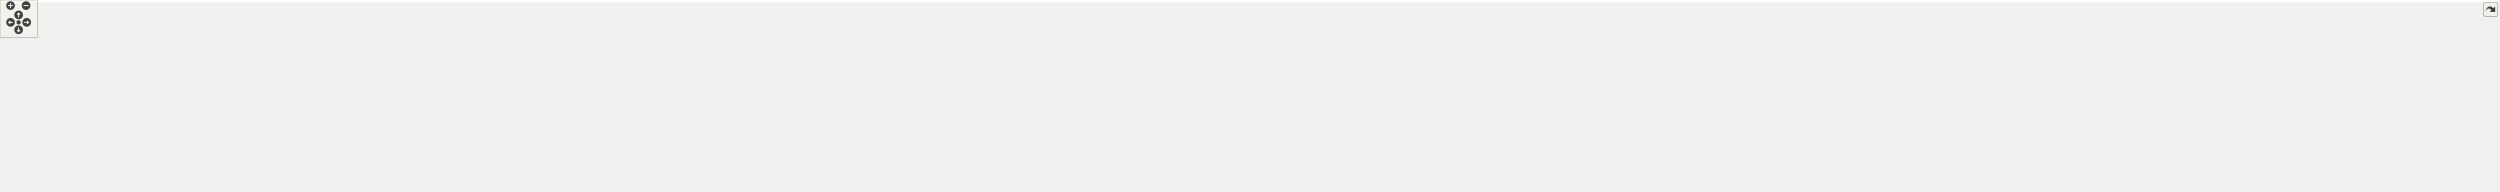
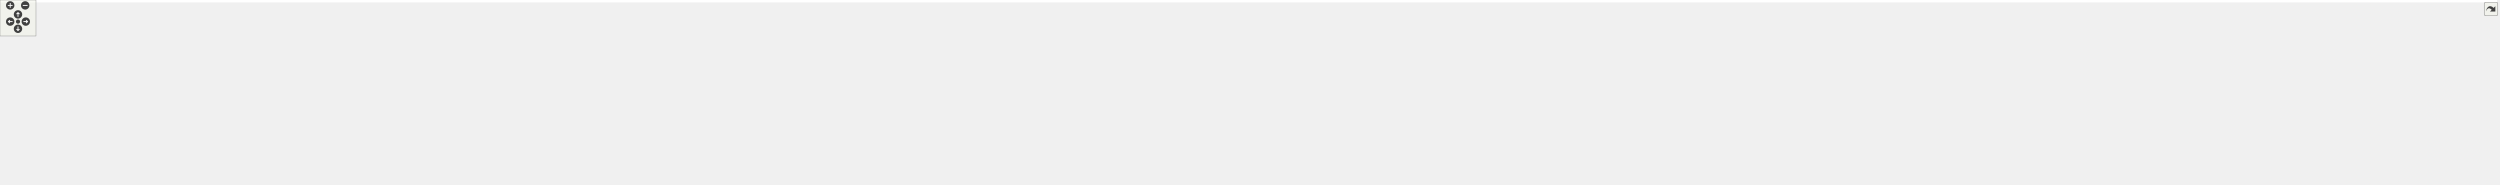
<svg xmlns="http://www.w3.org/2000/svg" xmlns:xlink="http://www.w3.org/1999/xlink" id="main" version="1.1" xml:space="preserve">
  <style type="text/css">
.edge:hover path { stroke: red; }
.edge:hover polygon { stroke: red; fill: red; }
</style>
  <defs>
    <circle id="rim" cx="0" cy="0" r="7" />
    <circle id="rim2" cx="0" cy="0" r="3.5" />
    <g id="zoomPlus">
      <use xlink:href="#rim" fill="#404040">
        <set attributeName="fill" to="#808080" begin="zoomplus.mouseover" end="zoomplus.mouseout" />
      </use>
      <path d="M-4,0h8M0,-4v8" fill="none" stroke="white" stroke-width="1.5" pointer-events="none" />
    </g>
    <g id="zoomMin">
      <use xlink:href="#rim" fill="#404040">
        <set attributeName="fill" to="#808080" begin="zoomminus.mouseover" end="zoomminus.mouseout" />
      </use>
      <path d="M-4,0h8" fill="none" stroke="white" stroke-width="1.5" pointer-events="none" />
    </g>
    <g id="dirArrow">
      <path fill="none" stroke="white" stroke-width="1.5" d="M0,-3.0v7 M-2.5,-0.5L0,-3.0L2.5,-0.5" />
    </g>
    <g id="resetDef">
      <use xlink:href="#rim2" fill="#404040">
        <set attributeName="fill" to="#808080" begin="reset.mouseover" end="reset.mouseout" />
      </use>
    </g>
  </defs>
  <svg id="graph" class="graph">
    <g id="viewport">
-       <polygon fill="white" stroke="transparent" points="-4,4 -4,-247 4021.5,-247 4021.5,4 -4,4" />
+       <polygon fill="white" stroke="transparent" points="-4,4 -4,-247 4162.5,-247 4162.5,4 -4,4" />
      <g id="node1" class="node">
        <g id="a_node1">
          <a xlink:title=" ">
-             <polygon fill="#bfbfbf" stroke="black" points="1691,-201.5 1691,-242.5 1817,-242.5 1817,-201.5 1691,-201.5" />
-             <text text-anchor="start" x="1699" y="-230.5" font-family="Helvetica,sans-Serif" font-size="10.00">include/d/d_event/d</text>
-             <text text-anchor="start" x="1699" y="-219.5" font-family="Helvetica,sans-Serif" font-size="10.00">_event_manager/d_event</text>
-             <text text-anchor="middle" x="1754" y="-208.5" font-family="Helvetica,sans-Serif" font-size="10.00">_manager.h</text>
+             <polygon fill="#bfbfbf" stroke="black" points="1757,-201.5 1757,-242.5 1883,-242.5 1883,-201.5 1757,-201.5" />
+             <text text-anchor="start" x="1765" y="-230.5" font-family="Helvetica,sans-Serif" font-size="10.00">include/d/d_event/d</text>
+             <text text-anchor="start" x="1765" y="-219.5" font-family="Helvetica,sans-Serif" font-size="10.00">_event_manager/d_event</text>
+             <text text-anchor="middle" x="1820" y="-208.5" font-family="Helvetica,sans-Serif" font-size="10.00">_manager.h</text>
          </a>
        </g>
      </g>
      <g id="node2" class="node">
        <g id="a_node2">
          <a xlink:href="d__com__inf__game_8h.html" target="_top" xlink:title=" ">
-             <polygon fill="white" stroke="black" points="1681,-134.5 1681,-164.5 1827,-164.5 1827,-134.5 1681,-134.5" />
-             <text text-anchor="start" x="1689" y="-152.5" font-family="Helvetica,sans-Serif" font-size="10.00">include/d/d_com/d_com</text>
-             <text text-anchor="middle" x="1754" y="-141.5" font-family="Helvetica,sans-Serif" font-size="10.00">_inf_game/d_com_inf_game.h</text>
+             <polygon fill="white" stroke="black" points="1747,-134.5 1747,-164.5 1893,-164.5 1893,-134.5 1747,-134.5" />
+             <text text-anchor="start" x="1755" y="-152.5" font-family="Helvetica,sans-Serif" font-size="10.00">include/d/d_com/d_com</text>
+             <text text-anchor="middle" x="1820" y="-141.5" font-family="Helvetica,sans-Serif" font-size="10.00">_inf_game/d_com_inf_game.h</text>
          </a>
        </g>
      </g>
      <g id="edge1" class="edge">
-         <path fill="none" stroke="midnightblue" d="M1754,-191.08C1754,-182.01 1754,-172.45 1754,-164.89" />
-         <polygon fill="midnightblue" stroke="midnightblue" points="1750.5,-191.36 1754,-201.36 1757.5,-191.36 1750.5,-191.36" />
+         <path fill="none" stroke="midnightblue" d="M1820,-191.08C1820,-182.01 1820,-172.45 1820,-164.89" />
+         <polygon fill="midnightblue" stroke="midnightblue" points="1816.5,-191.36 1820,-201.36 1823.5,-191.36 1816.5,-191.36" />
      </g>
      <g id="node3" class="node">
        <g id="a_node3">
          <a xlink:href="d__attention_8cpp.html" target="_top" xlink:title=" ">
            <polygon fill="white" stroke="black" points="295.5,-6 295.5,-25 402.5,-25 402.5,-6 295.5,-6" />
            <text text-anchor="middle" x="349" y="-13" font-family="Helvetica,sans-Serif" font-size="10.00">src/d/d_attention.cpp</text>
          </a>
        </g>
      </g>
      <g id="edge2" class="edge">
-         <path fill="none" stroke="midnightblue" d="M1670.54,-148.7C1372.89,-148.99 378.65,-146.34 332,-98 312.63,-77.93 332.13,-41.8 342.9,-25.23" />
-         <polygon fill="midnightblue" stroke="midnightblue" points="1670.83,-152.2 1680.83,-148.68 1670.83,-145.2 1670.83,-152.2" />
+         <path fill="none" stroke="midnightblue" d="M1736.8,-148.83C1430.54,-149.66 381.07,-148.76 332,-98 312.61,-77.94 332.12,-41.81 342.9,-25.23" />
+         <polygon fill="midnightblue" stroke="midnightblue" points="1736.96,-152.33 1746.95,-148.81 1736.94,-145.33 1736.96,-152.33" />
      </g>
      <g id="node4" class="node">
        <g id="a_node4">
          <a xlink:href="d__camera_8cpp.html" target="_top" xlink:title=" ">
            <polygon fill="white" stroke="black" points="479,-73 479,-92 581,-92 581,-73 479,-73" />
            <text text-anchor="middle" x="530" y="-80" font-family="Helvetica,sans-Serif" font-size="10.00">src/d/d_camera.cpp</text>
          </a>
        </g>
      </g>
      <g id="edge3" class="edge">
-         <path fill="none" stroke="midnightblue" d="M1670.34,-146.77C1440.57,-141.7 803.07,-125.52 595,-98 584.45,-96.61 573.09,-94.34 562.87,-92.01" />
-         <polygon fill="midnightblue" stroke="midnightblue" points="1670.57,-150.27 1680.64,-146.99 1670.72,-143.27 1670.57,-150.27" />
+         <path fill="none" stroke="midnightblue" d="M1736.61,-147C1498.18,-142.4 816.47,-127.03 595,-98 584.45,-96.62 573.09,-94.36 562.86,-92.03" />
+         <polygon fill="midnightblue" stroke="midnightblue" points="1736.89,-150.51 1746.95,-147.2 1737.02,-143.51 1736.89,-150.51" />
      </g>
      <g id="node5" class="node">
        <g id="a_node5">
          <a xlink:href="d__com__inf__game_8cpp.html" target="_top" xlink:title=" ">
            <polygon fill="white" stroke="black" points="563.5,-0.5 563.5,-30.5 682.5,-30.5 682.5,-0.5 563.5,-0.5" />
            <text text-anchor="start" x="571.5" y="-18.5" font-family="Helvetica,sans-Serif" font-size="10.00">src/d/d_com/d_com_inf</text>
            <text text-anchor="middle" x="623" y="-7.5" font-family="Helvetica,sans-Serif" font-size="10.00">_game.cpp</text>
          </a>
        </g>
      </g>
      <g id="edge4" class="edge">
-         <path fill="none" stroke="midnightblue" d="M1670.47,-147.78C1415.95,-145.18 665.04,-134.44 628,-98 610.31,-80.6 614.47,-48.91 618.87,-30.59" />
-         <polygon fill="midnightblue" stroke="midnightblue" points="1670.73,-151.28 1680.77,-147.88 1670.8,-144.28 1670.73,-151.28" />
+         <path fill="none" stroke="midnightblue" d="M1736.61,-148C1472.2,-146 667.51,-136.76 628,-98 610.29,-80.63 614.46,-48.92 618.87,-30.6" />
+         <polygon fill="midnightblue" stroke="midnightblue" points="1736.89,-151.5 1746.92,-148.07 1736.94,-144.5 1736.89,-151.5" />
      </g>
      <g id="node6" class="node">
        <g id="a_node6">
          <a xlink:href="d__file__sel__info_8cpp.html" target="_top" xlink:title=" ">
            <polygon fill="white" stroke="black" points="789.5,-67.5 789.5,-97.5 878.5,-97.5 878.5,-67.5 789.5,-67.5" />
            <text text-anchor="start" x="797.5" y="-85.5" font-family="Helvetica,sans-Serif" font-size="10.00">src/d/d_file/d_file</text>
            <text text-anchor="middle" x="834" y="-74.5" font-family="Helvetica,sans-Serif" font-size="10.00">_sel_info.cpp</text>
          </a>
        </g>
      </g>
      <g id="edge5" class="edge">
-         <path fill="none" stroke="midnightblue" d="M1670.35,-149.26C1515.09,-149.44 1172.31,-143.97 888,-98 884.93,-97.5 881.79,-96.91 878.64,-96.24" />
-         <polygon fill="midnightblue" stroke="midnightblue" points="1670.75,-152.76 1680.75,-149.24 1670.74,-145.76 1670.75,-152.76" />
+         <path fill="none" stroke="midnightblue" d="M1736.78,-146.21C1539.96,-140.44 1050.2,-123.88 888,-98 884.93,-97.51 881.79,-96.92 878.63,-96.25" />
+         <polygon fill="midnightblue" stroke="midnightblue" points="1736.68,-149.71 1746.78,-146.5 1736.89,-142.71 1736.68,-149.71" />
      </g>
      <g id="node7" class="node">
        <g id="a_node7">
          <a xlink:href="d__item_8cpp.html" target="_top" xlink:title=" ">
            <polygon fill="white" stroke="black" points="700.5,-6 700.5,-25 821.5,-25 821.5,-6 700.5,-6" />
            <text text-anchor="middle" x="761" y="-13" font-family="Helvetica,sans-Serif" font-size="10.00">src/d/d_item/d_item.cpp</text>
          </a>
        </g>
      </g>
      <g id="edge6" class="edge">
-         <path fill="none" stroke="midnightblue" d="M1670.41,-146.85C1440.77,-141.97 815.02,-126.14 781,-98 759.11,-79.89 758.96,-42.08 760.14,-25.09" />
-         <polygon fill="midnightblue" stroke="midnightblue" points="1670.64,-150.36 1680.71,-147.07 1670.79,-143.36 1670.64,-150.36" />
+         <path fill="none" stroke="midnightblue" d="M1736.6,-147.14C1496.37,-142.88 817.66,-128.22 781,-98 759.08,-79.93 758.95,-42.1 760.13,-25.1" />
+         <polygon fill="midnightblue" stroke="midnightblue" points="1736.61,-150.64 1746.67,-147.32 1736.74,-143.65 1736.61,-150.64" />
      </g>
      <g id="node8" class="node">
        <g id="a_node8">
          <a xlink:href="d__kankyo__rain_8cpp.html" target="_top" xlink:title=" ">
            <polygon fill="white" stroke="black" points="896.5,-67.5 896.5,-97.5 1023.5,-97.5 1023.5,-67.5 896.5,-67.5" />
            <text text-anchor="start" x="904.5" y="-85.5" font-family="Helvetica,sans-Serif" font-size="10.00">src/d/d_kankyo/d_kankyo</text>
            <text text-anchor="middle" x="960" y="-74.5" font-family="Helvetica,sans-Serif" font-size="10.00">_rain.cpp</text>
          </a>
        </g>
      </g>
      <g id="edge7" class="edge">
-         <path fill="none" stroke="midnightblue" d="M1670.53,-146.07C1535.87,-141.39 1262.55,-128.71 1033,-98 1029.93,-97.59 1026.79,-97.13 1023.62,-96.63" />
-         <polygon fill="midnightblue" stroke="midnightblue" points="1670.66,-149.58 1680.77,-146.42 1670.9,-142.58 1670.66,-149.58" />
+         <path fill="none" stroke="midnightblue" d="M1736.91,-146.77C1592.98,-142.97 1288.21,-131.39 1033,-98 1029.93,-97.6 1026.79,-97.14 1023.62,-96.65" />
+         <polygon fill="midnightblue" stroke="midnightblue" points="1736.91,-150.27 1746.99,-147.03 1737.09,-143.27 1736.91,-150.27" />
      </g>
      <g id="node9" class="node">
        <g id="a_node9">
          <a xlink:href="d__kankyo__wether_8cpp.html" target="_top" xlink:title=" ">
            <polygon fill="white" stroke="black" points="1041.5,-67.5 1041.5,-97.5 1168.5,-97.5 1168.5,-67.5 1041.5,-67.5" />
            <text text-anchor="start" x="1049.5" y="-85.5" font-family="Helvetica,sans-Serif" font-size="10.00">src/d/d_kankyo/d_kankyo</text>
            <text text-anchor="middle" x="1105" y="-74.5" font-family="Helvetica,sans-Serif" font-size="10.00">_wether.cpp</text>
          </a>
        </g>
      </g>
      <g id="edge8" class="edge">
-         <path fill="none" stroke="midnightblue" d="M1670.73,-144.05C1558.44,-137.39 1352.43,-122.89 1178,-98 1174.93,-97.56 1171.79,-97.08 1168.63,-96.56" />
-         <polygon fill="midnightblue" stroke="midnightblue" points="1670.78,-147.56 1680.97,-144.65 1671.19,-140.57 1670.78,-147.56" />
+         <path fill="none" stroke="midnightblue" d="M1736.44,-145.07C1613.61,-139.31 1377.29,-125.53 1178,-98 1174.93,-97.58 1171.79,-97.1 1168.63,-96.6" />
+         <polygon fill="midnightblue" stroke="midnightblue" points="1736.37,-148.57 1746.52,-145.53 1736.7,-141.57 1736.37,-148.57" />
      </g>
      <g id="node10" class="node">
        <g id="a_node10">
          <a xlink:href="d__kankyo_8cpp.html" target="_top" xlink:title=" ">
            <polygon fill="white" stroke="black" points="1186.5,-73 1186.5,-92 1287.5,-92 1287.5,-73 1186.5,-73" />
            <text text-anchor="middle" x="1237" y="-80" font-family="Helvetica,sans-Serif" font-size="10.00">src/d/d_kankyo.cpp</text>
          </a>
        </g>
      </g>
      <g id="edge9" class="edge">
-         <path fill="none" stroke="midnightblue" d="M1670.69,-142.49C1578.75,-135.12 1426.59,-120.72 1297,-98 1287.82,-96.39 1277.95,-94.2 1268.91,-92.01" />
-         <polygon fill="midnightblue" stroke="midnightblue" points="1670.53,-145.99 1680.78,-143.29 1671.09,-139.01 1670.53,-145.99" />
+         <path fill="none" stroke="midnightblue" d="M1736.73,-144.09C1633.13,-137.77 1451.09,-123.93 1297,-98 1287.7,-96.44 1277.7,-94.23 1268.59,-92.02" />
+         <polygon fill="midnightblue" stroke="midnightblue" points="1736.62,-147.59 1746.81,-144.69 1737.04,-140.6 1736.62,-147.59" />
      </g>
      <g id="node11" class="node">
        <g id="a_node11">
          <a xlink:href="d__kantera__icon__meter_8cpp.html" target="_top" xlink:title=" ">
            <polygon fill="white" stroke="black" points="1305.5,-67.5 1305.5,-97.5 1412.5,-97.5 1412.5,-67.5 1305.5,-67.5" />
            <text text-anchor="start" x="1313.5" y="-85.5" font-family="Helvetica,sans-Serif" font-size="10.00">src/d/d_kantera_icon</text>
            <text text-anchor="middle" x="1359" y="-74.5" font-family="Helvetica,sans-Serif" font-size="10.00">_meter.cpp</text>
          </a>
        </g>
      </g>
      <g id="edge10" class="edge">
-         <path fill="none" stroke="midnightblue" d="M1670.74,-137.61C1603.41,-128.37 1506.3,-114.09 1422,-98 1418.91,-97.41 1415.75,-96.78 1412.56,-96.12" />
-         <polygon fill="midnightblue" stroke="midnightblue" points="1670.49,-141.1 1680.87,-138.99 1671.43,-134.17 1670.49,-141.1" />
+         <path fill="none" stroke="midnightblue" d="M1736.56,-140.37C1655.78,-131.92 1530.01,-117.23 1422,-98 1418.91,-97.45 1415.74,-96.85 1412.54,-96.21" />
+         <polygon fill="midnightblue" stroke="midnightblue" points="1736.37,-143.87 1746.68,-141.42 1737.09,-136.9 1736.37,-143.87" />
      </g>
      <g id="node12" class="node">
        <g id="a_node12">
          <a xlink:href="d__meter__button_8cpp.html" target="_top" xlink:title=" ">
            <polygon fill="white" stroke="black" points="1430.5,-67.5 1430.5,-97.5 1545.5,-97.5 1545.5,-67.5 1430.5,-67.5" />
            <text text-anchor="start" x="1438.5" y="-85.5" font-family="Helvetica,sans-Serif" font-size="10.00">src/d/d_meter/d_meter</text>
            <text text-anchor="middle" x="1488" y="-74.5" font-family="Helvetica,sans-Serif" font-size="10.00">_button.cpp</text>
          </a>
        </g>
      </g>
      <g id="edge11" class="edge">
-         <path fill="none" stroke="midnightblue" d="M1686.69,-132.05C1643.2,-121.43 1587.2,-107.74 1545.75,-97.61" />
-         <polygon fill="midnightblue" stroke="midnightblue" points="1686.06,-135.5 1696.61,-134.48 1687.73,-128.7 1686.06,-135.5" />
+         <path fill="none" stroke="midnightblue" d="M1736.9,-133.21C1684.62,-123.46 1615.79,-110.37 1555,-98 1551.97,-97.38 1548.86,-96.74 1545.72,-96.09" />
+         <polygon fill="midnightblue" stroke="midnightblue" points="1736.32,-136.66 1746.79,-135.05 1737.6,-129.78 1736.32,-136.66" />
      </g>
      <g id="node13" class="node">
        <g id="a_node13">
          <a xlink:href="d__meter__haihai_8cpp.html" target="_top" xlink:title=" ">
            <polygon fill="white" stroke="black" points="1563.5,-67.5 1563.5,-97.5 1678.5,-97.5 1678.5,-67.5 1563.5,-67.5" />
            <text text-anchor="start" x="1571.5" y="-85.5" font-family="Helvetica,sans-Serif" font-size="10.00">src/d/d_meter/d_meter</text>
            <text text-anchor="middle" x="1621" y="-74.5" font-family="Helvetica,sans-Serif" font-size="10.00">_haihai.cpp</text>
          </a>
        </g>
      </g>
      <g id="edge12" class="edge">
-         <path fill="none" stroke="midnightblue" d="M1716.13,-129.99C1695.05,-119.69 1669.22,-107.07 1649.8,-97.58" />
-         <polygon fill="midnightblue" stroke="midnightblue" points="1714.62,-133.15 1725.14,-134.4 1717.69,-126.86 1714.62,-133.15" />
+         <path fill="none" stroke="midnightblue" d="M1767.12,-131.23C1734.93,-120.71 1694.33,-107.45 1664.1,-97.58" />
+         <polygon fill="midnightblue" stroke="midnightblue" points="1766.23,-134.62 1776.82,-134.4 1768.4,-127.96 1766.23,-134.62" />
      </g>
      <g id="node14" class="node">
        <g id="a_node14">
          <a xlink:href="d__meter__hakusha_8cpp.html" target="_top" xlink:title=" ">
            <polygon fill="white" stroke="black" points="1696.5,-67.5 1696.5,-97.5 1811.5,-97.5 1811.5,-67.5 1696.5,-67.5" />
            <text text-anchor="start" x="1704.5" y="-85.5" font-family="Helvetica,sans-Serif" font-size="10.00">src/d/d_meter/d_meter</text>
            <text text-anchor="middle" x="1754" y="-74.5" font-family="Helvetica,sans-Serif" font-size="10.00">_hakusha.cpp</text>
          </a>
        </g>
      </g>
      <g id="edge13" class="edge">
-         <path fill="none" stroke="midnightblue" d="M1754,-124.11C1754,-115.15 1754,-105.32 1754,-97.58" />
-         <polygon fill="midnightblue" stroke="midnightblue" points="1750.5,-124.4 1754,-134.4 1757.5,-124.4 1750.5,-124.4" />
+         <path fill="none" stroke="midnightblue" d="M1798.49,-127.31C1788.59,-117.56 1777.11,-106.26 1768.29,-97.58" />
+         <polygon fill="midnightblue" stroke="midnightblue" points="1796.1,-129.87 1805.68,-134.4 1801.01,-124.89 1796.1,-129.87" />
      </g>
      <g id="node15" class="node">
        <g id="a_node15">
          <a xlink:href="d__meter__map_8cpp.html" target="_top" xlink:title=" ">
            <polygon fill="white" stroke="black" points="1829.5,-67.5 1829.5,-97.5 1944.5,-97.5 1944.5,-67.5 1829.5,-67.5" />
            <text text-anchor="start" x="1837.5" y="-85.5" font-family="Helvetica,sans-Serif" font-size="10.00">src/d/d_meter/d_meter</text>
            <text text-anchor="middle" x="1887" y="-74.5" font-family="Helvetica,sans-Serif" font-size="10.00">_map.cpp</text>
          </a>
        </g>
      </g>
      <g id="edge14" class="edge">
-         <path fill="none" stroke="midnightblue" d="M1791.87,-129.99C1812.95,-119.69 1838.78,-107.07 1858.2,-97.58" />
-         <polygon fill="midnightblue" stroke="midnightblue" points="1790.31,-126.86 1782.86,-134.4 1793.38,-133.15 1790.31,-126.86" />
+         <path fill="none" stroke="midnightblue" d="M1841.84,-127.31C1851.89,-117.56 1863.54,-106.26 1872.49,-97.58" />
+         <polygon fill="midnightblue" stroke="midnightblue" points="1839.28,-124.92 1834.54,-134.4 1844.15,-129.94 1839.28,-124.92" />
      </g>
      <g id="node16" class="node">
        <g id="a_node16">
          <a xlink:href="d__meter__string_8cpp.html" target="_top" xlink:title=" ">
            <polygon fill="white" stroke="black" points="1962.5,-67.5 1962.5,-97.5 2077.5,-97.5 2077.5,-67.5 1962.5,-67.5" />
            <text text-anchor="start" x="1970.5" y="-85.5" font-family="Helvetica,sans-Serif" font-size="10.00">src/d/d_meter/d_meter</text>
            <text text-anchor="middle" x="2020" y="-74.5" font-family="Helvetica,sans-Serif" font-size="10.00">_string.cpp</text>
          </a>
        </g>
      </g>
      <g id="edge15" class="edge">
-         <path fill="none" stroke="midnightblue" d="M1821.31,-132.05C1864.8,-121.43 1920.8,-107.74 1962.25,-97.61" />
-         <polygon fill="midnightblue" stroke="midnightblue" points="1820.27,-128.7 1811.39,-134.48 1821.94,-135.5 1820.27,-128.7" />
+         <path fill="none" stroke="midnightblue" d="M1873.15,-131.23C1905.5,-120.71 1946.31,-107.45 1976.69,-97.58" />
+         <polygon fill="midnightblue" stroke="midnightblue" points="1871.83,-127.98 1863.4,-134.4 1873.99,-134.63 1871.83,-127.98" />
      </g>
      <g id="node17" class="node">
        <g id="a_node17">
          <a xlink:href="d__meter2__draw_8cpp.html" target="_top" xlink:title=" ">
            <polygon fill="white" stroke="black" points="2095.5,-67.5 2095.5,-97.5 2220.5,-97.5 2220.5,-67.5 2095.5,-67.5" />
            <text text-anchor="start" x="2103.5" y="-85.5" font-family="Helvetica,sans-Serif" font-size="10.00">src/d/d_meter2/d_meter2</text>
            <text text-anchor="middle" x="2158" y="-74.5" font-family="Helvetica,sans-Serif" font-size="10.00">_draw.cpp</text>
          </a>
        </g>
      </g>
      <g id="edge16" class="edge">
-         <path fill="none" stroke="midnightblue" d="M1837.41,-137.05C1904.88,-127.5 2002.26,-113.07 2087,-98 2089.73,-97.52 2092.51,-97.01 2095.31,-96.48" />
-         <polygon fill="midnightblue" stroke="midnightblue" points="1836.67,-133.62 1827.26,-138.48 1837.65,-140.55 1836.67,-133.62" />
+         <path fill="none" stroke="midnightblue" d="M1903.13,-133.1C1955.84,-123.25 2025.47,-110.1 2087,-98 2089.72,-97.47 2092.49,-96.92 2095.29,-96.36" />
+         <polygon fill="midnightblue" stroke="midnightblue" points="1902.34,-129.69 1893.15,-134.96 1903.62,-136.57 1902.34,-129.69" />
      </g>
      <g id="node18" class="node">
        <g id="a_node18">
          <a xlink:href="d__meter2__info_8cpp.html" target="_top" xlink:title=" ">
            <polygon fill="white" stroke="black" points="2238.5,-67.5 2238.5,-97.5 2363.5,-97.5 2363.5,-67.5 2238.5,-67.5" />
            <text text-anchor="start" x="2246.5" y="-85.5" font-family="Helvetica,sans-Serif" font-size="10.00">src/d/d_meter2/d_meter2</text>
            <text text-anchor="middle" x="2301" y="-74.5" font-family="Helvetica,sans-Serif" font-size="10.00">_info.cpp</text>
          </a>
        </g>
      </g>
      <g id="edge17" class="edge">
-         <path fill="none" stroke="midnightblue" d="M1837.42,-142.08C1932.7,-134.19 2093.12,-119.19 2230,-98 2232.74,-97.58 2235.52,-97.12 2238.34,-96.64" />
-         <polygon fill="midnightblue" stroke="midnightblue" points="1836.95,-138.61 1827.27,-142.92 1837.52,-145.59 1836.95,-138.61" />
+         <path fill="none" stroke="midnightblue" d="M1903.33,-140.18C1986.37,-131.44 2117.38,-116.41 2230,-98 2232.73,-97.55 2235.52,-97.08 2238.33,-96.58" />
+         <polygon fill="midnightblue" stroke="midnightblue" points="1902.78,-136.72 1893.2,-141.25 1903.51,-143.68 1902.78,-136.72" />
      </g>
      <g id="node19" class="node">
        <g id="a_node19">
          <a xlink:href="d__meter2_8cpp.html" target="_top" xlink:title=" ">
            <polygon fill="white" stroke="black" points="2382,-73 2382,-92 2482,-92 2482,-73 2382,-73" />
            <text text-anchor="middle" x="2432" y="-80" font-family="Helvetica,sans-Serif" font-size="10.00">src/d/d_meter2.cpp</text>
          </a>
        </g>
      </g>
      <g id="edge18" class="edge">
-         <path fill="none" stroke="midnightblue" d="M1837.52,-145.91C1956.92,-141.26 2182.98,-128.9 2373,-98 2382.27,-96.49 2392.22,-94.28 2401.26,-92.04" />
-         <polygon fill="midnightblue" stroke="midnightblue" points="1837.21,-142.42 1827.35,-146.3 1837.48,-149.42 1837.21,-142.42" />
+         <path fill="none" stroke="midnightblue" d="M1903.6,-144.77C2012.33,-139.04 2207.89,-125.67 2373,-98 2382.15,-96.47 2391.99,-94.27 2400.95,-92.06" />
+         <polygon fill="midnightblue" stroke="midnightblue" points="1903.16,-141.29 1893.36,-145.31 1903.52,-148.28 1903.16,-141.29" />
      </g>
      <g id="node20" class="node">
        <g id="a_node20">
          <a xlink:href="d__save_8cpp.html" target="_top" xlink:title=" ">
            <polygon fill="white" stroke="black" points="2500.5,-73 2500.5,-92 2625.5,-92 2625.5,-73 2500.5,-73" />
            <text text-anchor="middle" x="2563" y="-80" font-family="Helvetica,sans-Serif" font-size="10.00">src/d/d_save/d_save.cpp</text>
          </a>
        </g>
      </g>
      <g id="edge19" class="edge">
-         <path fill="none" stroke="midnightblue" d="M1837.02,-146.34C1973.85,-141.98 2255.08,-129.7 2491,-98 2502.25,-96.49 2514.38,-94.28 2525.41,-92.03" />
-         <polygon fill="midnightblue" stroke="midnightblue" points="1836.91,-142.84 1827.02,-146.65 1837.12,-149.83 1836.91,-142.84" />
+         <path fill="none" stroke="midnightblue" d="M1903.35,-145.54C2030.57,-140.28 2280.57,-126.99 2491,-98 2502.12,-96.47 2514.1,-94.28 2525.04,-92.06" />
+         <polygon fill="midnightblue" stroke="midnightblue" points="1903.14,-142.05 1893.29,-145.95 1903.43,-149.04 1903.14,-142.05" />
      </g>
      <g id="node21" class="node">
        <g id="a_node21">
          <a xlink:href="d__save__HIO_8cpp.html" target="_top" xlink:title=" ">
            <polygon fill="white" stroke="black" points="2643.5,-67.5 2643.5,-97.5 2750.5,-97.5 2750.5,-67.5 2643.5,-67.5" />
            <text text-anchor="start" x="2651.5" y="-85.5" font-family="Helvetica,sans-Serif" font-size="10.00">src/d/d_save/d_save</text>
            <text text-anchor="middle" x="2697" y="-74.5" font-family="Helvetica,sans-Serif" font-size="10.00">_HIO.cpp</text>
          </a>
        </g>
      </g>
      <g id="edge20" class="edge">
-         <path fill="none" stroke="midnightblue" d="M1837.29,-148.5C1994.2,-147.43 2344.01,-140.05 2635,-98 2637.74,-97.6 2640.53,-97.15 2643.34,-96.65" />
-         <polygon fill="midnightblue" stroke="midnightblue" points="1837.21,-145 1827.23,-148.56 1837.25,-152 1837.21,-145" />
+         <path fill="none" stroke="midnightblue" d="M1903.58,-147.94C2051.73,-145.91 2369.79,-136.95 2635,-98 2637.73,-97.6 2640.53,-97.14 2643.34,-96.63" />
+         <polygon fill="midnightblue" stroke="midnightblue" points="1903.16,-144.44 1893.21,-148.07 1903.25,-151.44 1903.16,-144.44" />
      </g>
      <g id="node22" class="node">
        <g id="a_node22">
          <a xlink:href="d__stage_8cpp.html" target="_top" xlink:title=" ">
            <polygon fill="white" stroke="black" points="2769,-73 2769,-92 2863,-92 2863,-73 2769,-73" />
            <text text-anchor="middle" x="2816" y="-80" font-family="Helvetica,sans-Serif" font-size="10.00">src/d/d_stage.cpp</text>
          </a>
        </g>
      </g>
      <g id="edge21" class="edge">
-         <path fill="none" stroke="midnightblue" d="M1837.4,-146.5C2045.39,-141.15 2582.99,-125.07 2760,-98 2769.13,-96.6 2778.93,-94.34 2787.74,-92.01" />
-         <polygon fill="midnightblue" stroke="midnightblue" points="1837.06,-143 1827.16,-146.76 1837.24,-150 1837.06,-143" />
+         <path fill="none" stroke="midnightblue" d="M1903.19,-146.16C2101.19,-140.25 2596.09,-123.36 2760,-98 2769.03,-96.6 2778.72,-94.37 2787.45,-92.06" />
+         <polygon fill="midnightblue" stroke="midnightblue" points="1903.03,-142.67 1893.14,-146.46 1903.24,-149.66 1903.03,-142.67" />
      </g>
      <g id="node23" class="node">
        <g id="a_node23">
          <a xlink:href="f__pc__manager_8cpp.html" target="_top" xlink:title=" ">
            <polygon fill="white" stroke="black" points="0,-6 0,-25 140,-25 140,-6 0,-6" />
            <text text-anchor="middle" x="70" y="-13" font-family="Helvetica,sans-Serif" font-size="10.00">src/f/f_pc/f_pc_manager.cpp</text>
          </a>
        </g>
      </g>
      <g id="edge22" class="edge">
-         <path fill="none" stroke="midnightblue" d="M1670.83,-147.45C1353.13,-143.25 230.48,-126.46 160,-98 121.49,-82.45 88.96,-42.57 76,-25.01" />
-         <polygon fill="midnightblue" stroke="midnightblue" points="1670.84,-150.95 1680.89,-147.59 1670.94,-143.96 1670.84,-150.95" />
+         <path fill="none" stroke="midnightblue" d="M1736.43,-147.56C1409.79,-143.68 233.64,-127.68 160,-98 121.48,-82.48 88.95,-42.58 76,-25.02" />
+         <polygon fill="midnightblue" stroke="midnightblue" points="1736.73,-151.06 1746.77,-147.68 1736.81,-144.06 1736.73,-151.06" />
      </g>
      <g id="node24" class="node">
        <g id="a_node24">
          <a xlink:href="m__Do__audio_8cpp.html" target="_top" xlink:title=" ">
            <polygon fill="white" stroke="black" points="2881,-73 2881,-92 3015,-92 3015,-73 2881,-73" />
            <text text-anchor="middle" x="2948" y="-80" font-family="Helvetica,sans-Serif" font-size="10.00">src/m_Do/m_Do_audio.cpp</text>
          </a>
        </g>
      </g>
      <g id="edge23" class="edge">
-         <path fill="none" stroke="midnightblue" d="M1837.48,-148.81C2023.77,-148.61 2487.3,-143.15 2872,-98 2884.14,-96.58 2897.25,-94.33 2909.11,-92.03" />
-         <polygon fill="midnightblue" stroke="midnightblue" points="1837.21,-145.31 1827.22,-148.81 1837.22,-152.31 1837.21,-145.31" />
+         <path fill="none" stroke="midnightblue" d="M1903.41,-148.47C2081.79,-147.53 2513.32,-140.61 2872,-98 2884.14,-96.56 2897.25,-94.31 2909.11,-92.01" />
+         <polygon fill="midnightblue" stroke="midnightblue" points="1903.29,-144.97 1893.31,-148.52 1903.33,-151.97 1903.29,-144.97" />
      </g>
      <g id="node25" class="node">
        <g id="a_node25">
-           <a xlink:href="m__Do__main_8cpp.html" target="_top" xlink:title=" ">
-             <polygon fill="white" stroke="black" points="3033.5,-73 3033.5,-92 3164.5,-92 3164.5,-73 3033.5,-73" />
-             <text text-anchor="middle" x="3099" y="-80" font-family="Helvetica,sans-Serif" font-size="10.00">src/m_Do/m_Do_main.cpp</text>
+           <a xlink:href="m__Do__ext_8cpp.html" target="_top" xlink:title=" ">
+             <polygon fill="white" stroke="black" points="3033.5,-73 3033.5,-92 3156.5,-92 3156.5,-73 3033.5,-73" />
+             <text text-anchor="middle" x="3095" y="-80" font-family="Helvetica,sans-Serif" font-size="10.00">src/m_Do/m_Do_ext.cpp</text>
          </a>
        </g>
      </g>
      <g id="edge24" class="edge">
-         <path fill="none" stroke="midnightblue" d="M1837.45,-146.83C2081.81,-141.68 2793.05,-124.76 3024,-98 3035.99,-96.61 3048.93,-94.38 3060.63,-92.07" />
-         <polygon fill="midnightblue" stroke="midnightblue" points="1837.14,-143.34 1827.22,-147.05 1837.29,-150.34 1837.14,-143.34" />
+         <path fill="none" stroke="midnightblue" d="M1903.59,-146.73C2139.36,-141.47 2806.59,-124.59 3024,-98 3035.36,-96.61 3047.62,-94.38 3058.7,-92.07" />
+         <polygon fill="midnightblue" stroke="midnightblue" points="1903.28,-143.24 1893.36,-146.96 1903.44,-150.24 1903.28,-143.24" />
      </g>
      <g id="node26" class="node">
        <g id="a_node26">
-           <a xlink:href="Z2EnvSeMgr_8cpp.html" target="_top" xlink:title=" ">
-             <polygon fill="white" stroke="black" points="3182.5,-73 3182.5,-92 3343.5,-92 3343.5,-73 3182.5,-73" />
-             <text text-anchor="middle" x="3263" y="-80" font-family="Helvetica,sans-Serif" font-size="10.00">libs/Z2AudioLib/Z2EnvSeMgr.cpp</text>
+           <a xlink:href="m__Do__main_8cpp.html" target="_top" xlink:title=" ">
+             <polygon fill="white" stroke="black" points="3174.5,-73 3174.5,-92 3305.5,-92 3305.5,-73 3174.5,-73" />
+             <text text-anchor="middle" x="3240" y="-80" font-family="Helvetica,sans-Serif" font-size="10.00">src/m_Do/m_Do_main.cpp</text>
          </a>
        </g>
      </g>
      <g id="edge25" class="edge">
-         <path fill="none" stroke="midnightblue" d="M1837.14,-149.19C2056.36,-150.23 2668.04,-148.01 3174,-98 3188.18,-96.6 3203.52,-94.36 3217.41,-92.06" />
-         <polygon fill="midnightblue" stroke="midnightblue" points="1837.02,-145.69 1827,-149.14 1836.98,-152.69 1837.02,-145.69" />
+         <path fill="none" stroke="midnightblue" d="M1903.58,-147.07C2157.85,-142.46 2919.71,-126.57 3166,-98 3177.96,-96.61 3190.89,-94.35 3202.53,-92.02" />
+         <polygon fill="midnightblue" stroke="midnightblue" points="1903.24,-143.58 1893.3,-147.26 1903.36,-150.58 1903.24,-143.58" />
      </g>
      <g id="node27" class="node">
        <g id="a_node27">
-           <a xlink:href="Z2LinkMgr_8cpp.html" target="_top" xlink:title=" ">
-             <polygon fill="white" stroke="black" points="3362,-73 3362,-92 3514,-92 3514,-73 3362,-73" />
-             <text text-anchor="middle" x="3438" y="-80" font-family="Helvetica,sans-Serif" font-size="10.00">libs/Z2AudioLib/Z2LinkMgr.cpp</text>
+           <a xlink:href="Z2EnvSeMgr_8cpp.html" target="_top" xlink:title=" ">
+             <polygon fill="white" stroke="black" points="3323.5,-73 3323.5,-92 3484.5,-92 3484.5,-73 3323.5,-73" />
+             <text text-anchor="middle" x="3404" y="-80" font-family="Helvetica,sans-Serif" font-size="10.00">libs/Z2AudioLib/Z2EnvSeMgr.cpp</text>
          </a>
        </g>
      </g>
      <g id="edge26" class="edge">
-         <path fill="none" stroke="midnightblue" d="M1837.72,-147.38C2122.83,-143.31 3054.78,-128 3353,-98 3366.7,-96.62 3381.54,-94.36 3394.91,-92.03" />
-         <polygon fill="midnightblue" stroke="midnightblue" points="1837.39,-143.88 1827.45,-147.52 1837.49,-150.88 1837.39,-143.88" />
+         <path fill="none" stroke="midnightblue" d="M1903.3,-147.09C2175.61,-142.26 3037.81,-125.15 3315,-98 3329.18,-96.61 3344.52,-94.38 3358.41,-92.08" />
+         <polygon fill="midnightblue" stroke="midnightblue" points="1903.03,-143.59 1893.09,-147.27 1903.15,-150.59 1903.03,-143.59" />
      </g>
      <g id="node28" class="node">
        <g id="a_node28">
-           <a xlink:href="Z2SceneMgr_8cpp.html" target="_top" xlink:title=" ">
-             <polygon fill="white" stroke="black" points="3532.5,-73 3532.5,-92 3693.5,-92 3693.5,-73 3532.5,-73" />
-             <text text-anchor="middle" x="3613" y="-80" font-family="Helvetica,sans-Serif" font-size="10.00">libs/Z2AudioLib/Z2SceneMgr.cpp</text>
+           <a xlink:href="Z2LinkMgr_8cpp.html" target="_top" xlink:title=" ">
+             <polygon fill="white" stroke="black" points="3503,-73 3503,-92 3655,-92 3655,-73 3503,-73" />
+             <text text-anchor="middle" x="3579" y="-80" font-family="Helvetica,sans-Serif" font-size="10.00">libs/Z2AudioLib/Z2LinkMgr.cpp</text>
          </a>
        </g>
      </g>
      <g id="edge27" class="edge">
-         <path fill="none" stroke="midnightblue" d="M1837.22,-147.57C2140.98,-143.97 3189.55,-129.48 3523,-98 3537.5,-96.63 3553.2,-94.37 3567.36,-92.04" />
-         <polygon fill="midnightblue" stroke="midnightblue" points="1837.12,-144.08 1827.16,-147.69 1837.2,-151.07 1837.12,-144.08" />
+         <path fill="none" stroke="midnightblue" d="M1903.15,-147.52C2196.21,-143.83 3180.2,-129.35 3494,-98 3507.7,-96.63 3522.54,-94.37 3535.92,-92.04" />
+         <polygon fill="midnightblue" stroke="midnightblue" points="1902.98,-144.02 1893.02,-147.65 1903.06,-151.02 1902.98,-144.02" />
      </g>
      <g id="node29" class="node">
        <g id="a_node29">
-           <a xlink:href="Z2SoundMgr_8cpp.html" target="_top" xlink:title=" ">
-             <polygon fill="white" stroke="black" points="3711.5,-73 3711.5,-92 3872.5,-92 3872.5,-73 3711.5,-73" />
-             <text text-anchor="middle" x="3792" y="-80" font-family="Helvetica,sans-Serif" font-size="10.00">libs/Z2AudioLib/Z2SoundMgr.cpp</text>
+           <a xlink:href="Z2SceneMgr_8cpp.html" target="_top" xlink:title=" ">
+             <polygon fill="white" stroke="black" points="3673.5,-73 3673.5,-92 3834.5,-92 3834.5,-73 3673.5,-73" />
+             <text text-anchor="middle" x="3754" y="-80" font-family="Helvetica,sans-Serif" font-size="10.00">libs/Z2AudioLib/Z2SceneMgr.cpp</text>
          </a>
        </g>
      </g>
      <g id="edge28" class="edge">
-         <path fill="none" stroke="midnightblue" d="M1837.4,-147.85C2160.82,-145.08 3332.54,-132.82 3703,-98 3717.34,-96.65 3732.87,-94.4 3746.88,-92.07" />
-         <polygon fill="midnightblue" stroke="midnightblue" points="1837.14,-144.35 1827.17,-147.93 1837.2,-151.35 1837.14,-144.35" />
+         <path fill="none" stroke="midnightblue" d="M1903.55,-147.68C2215.95,-144.4 3315.22,-130.73 3664,-98 3678.5,-96.64 3694.2,-94.38 3708.36,-92.05" />
+         <polygon fill="midnightblue" stroke="midnightblue" points="1903.17,-144.19 1893.21,-147.79 1903.25,-151.19 1903.17,-144.19" />
      </g>
      <g id="node30" class="node">
        <g id="a_node30">
-           <a xlink:href="Z2StatusMgr_8cpp.html" target="_top" xlink:title=" ">
-             <polygon fill="white" stroke="black" points="3890.5,-67.5 3890.5,-97.5 4017.5,-97.5 4017.5,-67.5 3890.5,-67.5" />
-             <text text-anchor="start" x="3898.5" y="-85.5" font-family="Helvetica,sans-Serif" font-size="10.00">libs/Z2AudioLib/Z2Status</text>
-             <text text-anchor="middle" x="3954" y="-74.5" font-family="Helvetica,sans-Serif" font-size="10.00">Mgr.cpp</text>
+           <a xlink:href="Z2SoundMgr_8cpp.html" target="_top" xlink:title=" ">
+             <polygon fill="white" stroke="black" points="3852.5,-73 3852.5,-92 4013.5,-92 4013.5,-73 3852.5,-73" />
+             <text text-anchor="middle" x="3933" y="-80" font-family="Helvetica,sans-Serif" font-size="10.00">libs/Z2AudioLib/Z2SoundMgr.cpp</text>
          </a>
        </g>
      </g>
      <g id="edge29" class="edge">
-         <path fill="none" stroke="midnightblue" d="M1837.32,-148.47C2179.16,-148.05 3475.24,-143.43 3882,-98 3884.79,-97.69 3887.63,-97.32 3890.49,-96.92" />
-         <polygon fill="midnightblue" stroke="midnightblue" points="1837.24,-144.97 1827.24,-148.48 1837.25,-151.97 1837.24,-144.97" />
+         <path fill="none" stroke="midnightblue" d="M1903.52,-147.94C2234.94,-145.47 3458.08,-134.08 3844,-98 3858.5,-96.64 3874.21,-94.36 3888.33,-92" />
+         <polygon fill="midnightblue" stroke="midnightblue" points="1903.01,-144.44 1893.04,-148.02 1903.06,-151.44 1903.01,-144.44" />
      </g>
      <g id="node31" class="node">
        <g id="a_node31">
+           <a xlink:href="Z2StatusMgr_8cpp.html" target="_top" xlink:title=" ">
+             <polygon fill="white" stroke="black" points="4031.5,-67.5 4031.5,-97.5 4158.5,-97.5 4158.5,-67.5 4031.5,-67.5" />
+             <text text-anchor="start" x="4039.5" y="-85.5" font-family="Helvetica,sans-Serif" font-size="10.00">libs/Z2AudioLib/Z2Status</text>
+             <text text-anchor="middle" x="4095" y="-74.5" font-family="Helvetica,sans-Serif" font-size="10.00">Mgr.cpp</text>
+           </a>
+         </g>
+       </g>
+       <g id="edge30" class="edge">
+         <path fill="none" stroke="midnightblue" d="M1903.05,-148.55C2251.98,-148.46 3600.61,-145 4023,-98 4025.79,-97.69 4028.63,-97.33 4031.49,-96.92" />
+         <polygon fill="midnightblue" stroke="midnightblue" points="1903.02,-145.05 1893.02,-148.55 1903.02,-152.05 1903.02,-145.05" />
+       </g>
+       <g id="node32" class="node">
+         <g id="a_node32">
          <a xlink:href="d__a__alink_8h.html" target="_top" xlink:title=" ">
            <polygon fill="white" stroke="black" points="341.5,-67.5 341.5,-97.5 460.5,-97.5 460.5,-67.5 341.5,-67.5" />
            <text text-anchor="start" x="349.5" y="-85.5" font-family="Helvetica,sans-Serif" font-size="10.00">include/d/d_a/d_a_alink</text>
            <text text-anchor="middle" x="401" y="-74.5" font-family="Helvetica,sans-Serif" font-size="10.00">/d_a_alink.h</text>
          </a>
        </g>
      </g>
-       <g id="edge30" class="edge">
-         <path fill="none" stroke="midnightblue" d="M1670.47,-147.05C1424.18,-142.47 703.54,-126.92 470,-98 466.96,-97.62 463.86,-97.18 460.74,-96.69" />
-         <polygon fill="midnightblue" stroke="midnightblue" points="1670.72,-150.55 1680.79,-147.24 1670.85,-143.55 1670.72,-150.55" />
-       </g>
-       <g id="node34" class="node">
-         <g id="a_node34">
+       <g id="edge31" class="edge">
+         <path fill="none" stroke="midnightblue" d="M1736.6,-147.24C1481.97,-143.08 716.97,-128.35 470,-98 466.96,-97.63 463.86,-97.19 460.74,-96.7" />
+         <polygon fill="midnightblue" stroke="midnightblue" points="1736.84,-150.74 1746.89,-147.4 1736.95,-143.74 1736.84,-150.74" />
+       </g>
+       <g id="node35" class="node">
+         <g id="a_node35">
          <a xlink:href="d__item_8h.html" target="_top" xlink:title=" ">
            <polygon fill="white" stroke="black" points="637,-67.5 637,-97.5 733,-97.5 733,-67.5 637,-67.5" />
            <text text-anchor="start" x="645" y="-85.5" font-family="Helvetica,sans-Serif" font-size="10.00">include/d/d_item/d</text>
            <text text-anchor="middle" x="685" y="-74.5" font-family="Helvetica,sans-Serif" font-size="10.00">_item/d_item.h</text>
          </a>
        </g>
      </g>
-       <g id="edge35" class="edge">
-         <path fill="none" stroke="midnightblue" d="M1670.87,-149.36C1497.95,-150.05 1087.32,-145.93 747,-98 742.51,-97.37 737.87,-96.57 733.24,-95.67" />
-         <polygon fill="midnightblue" stroke="midnightblue" points="1670.93,-152.86 1680.91,-149.31 1670.9,-145.86 1670.93,-152.86" />
-       </g>
-       <g id="node35" class="node">
-         <g id="a_node35">
+       <g id="edge36" class="edge">
+         <path fill="none" stroke="midnightblue" d="M1736.86,-146.55C1519.46,-141.15 937.8,-124.57 747,-98 742.51,-97.37 737.87,-96.58 733.24,-95.68" />
+         <polygon fill="midnightblue" stroke="midnightblue" points="1736.85,-150.05 1746.93,-146.8 1737.02,-143.06 1736.85,-150.05" />
+       </g>
+       <g id="node36" class="node">
+         <g id="a_node36">
          <a xlink:href="f__pc__manager_8h.html" target="_top" xlink:title=" ">
            <polygon fill="white" stroke="black" points="169.5,-67.5 169.5,-97.5 266.5,-97.5 266.5,-67.5 169.5,-67.5" />
            <text text-anchor="start" x="177.5" y="-85.5" font-family="Helvetica,sans-Serif" font-size="10.00">include/f/f_pc/f_pc</text>
            <text text-anchor="middle" x="218" y="-74.5" font-family="Helvetica,sans-Serif" font-size="10.00">_manager.h</text>
          </a>
        </g>
      </g>
-       <g id="edge38" class="edge">
-         <path fill="none" stroke="midnightblue" d="M1670.61,-147.17C1403.01,-142.65 567.78,-126.57 299,-98 288.49,-96.88 277.28,-95.2 266.67,-93.37" />
-         <polygon fill="midnightblue" stroke="midnightblue" points="1670.59,-150.67 1680.65,-147.34 1670.71,-143.67 1670.59,-150.67" />
-       </g>
-       <g id="edge31" class="edge">
+       <g id="edge39" class="edge">
+         <path fill="none" stroke="midnightblue" d="M1736.66,-147.32C1461.16,-143.15 581.27,-127.79 299,-98 288.49,-96.89 277.28,-95.21 266.67,-93.38" />
+         <polygon fill="midnightblue" stroke="midnightblue" points="1736.93,-150.82 1746.99,-147.47 1737.04,-143.82 1736.93,-150.82" />
+       </g>
+       <g id="edge32" class="edge">
        <path fill="none" stroke="midnightblue" d="M383.25,-59.32C373.88,-47.6 362.91,-33.88 355.96,-25.19" />
        <polygon fill="midnightblue" stroke="midnightblue" points="380.74,-61.77 389.72,-67.4 386.2,-57.4 380.74,-61.77" />
      </g>
-       <g id="node32" class="node">
-         <g id="a_node32">
+       <g id="node33" class="node">
+         <g id="a_node33">
          <a xlink:href="d__a__alink_8cpp.html" target="_top" xlink:title=" ">
            <polygon fill="white" stroke="black" points="158.5,-6 158.5,-25 277.5,-25 277.5,-6 158.5,-6" />
            <text text-anchor="middle" x="218" y="-13" font-family="Helvetica,sans-Serif" font-size="10.00">src/d/d_a/d_a_alink.cpp</text>
          </a>
        </g>
      </g>
-       <g id="edge32" class="edge">
+       <g id="edge33" class="edge">
        <path fill="none" stroke="midnightblue" d="M351.58,-63.95C316.04,-51.32 269.66,-34.85 241.95,-25.01" />
        <polygon fill="midnightblue" stroke="midnightblue" points="350.7,-67.35 361.29,-67.4 353.04,-60.75 350.7,-67.35" />
      </g>
-       <g id="node33" class="node">
-         <g id="a_node33">
+       <g id="node34" class="node">
+         <g id="a_node34">
          <a xlink:href="d__a__player_8h.html" target="_top" xlink:title=" ">
            <polygon fill="white" stroke="black" points="421,-0.5 421,-30.5 545,-30.5 545,-0.5 421,-0.5" />
            <text text-anchor="start" x="429" y="-18.5" font-family="Helvetica,sans-Serif" font-size="10.00">include/d/d_a/d_a_player</text>
            <text text-anchor="middle" x="483" y="-7.5" font-family="Helvetica,sans-Serif" font-size="10.00">/d_a_player.h</text>
          </a>
        </g>
      </g>
-       <g id="edge33" class="edge">
+       <g id="edge34" class="edge">
        <path fill="none" stroke="midnightblue" d="M421.02,-60.6C432.7,-50.78 447.35,-39.34 459.57,-30.58" />
        <polygon fill="midnightblue" stroke="midnightblue" points="418.41,-58.22 413.11,-67.4 422.98,-63.53 418.41,-58.22" />
      </g>
-       <g id="edge34" class="edge">
+       <g id="edge35" class="edge">
        <path fill="none" stroke="midnightblue" d="M463.02,-37.37C451.35,-47.18 436.69,-58.62 424.47,-67.4" />
        <polygon fill="midnightblue" stroke="midnightblue" points="465.62,-39.75 470.92,-30.58 461.05,-34.45 465.62,-39.75" />
      </g>
-       <g id="edge36" class="edge">
+       <g id="edge37" class="edge">
        <path fill="none" stroke="midnightblue" d="M664.52,-60.02C655.28,-50.34 644.63,-39.17 636.43,-30.58" />
        <polygon fill="midnightblue" stroke="midnightblue" points="662.11,-62.58 671.55,-67.4 667.18,-57.74 662.11,-62.58" />
      </g>
-       <g id="edge37" class="edge">
+       <g id="edge38" class="edge">
        <path fill="none" stroke="midnightblue" d="M709.35,-60.67C723.39,-48.67 740.28,-34.22 750.83,-25.19" />
        <polygon fill="midnightblue" stroke="midnightblue" points="706.82,-58.24 701.49,-67.4 711.37,-63.56 706.82,-58.24" />
      </g>
-       <g id="edge39" class="edge">
+       <g id="edge41" class="edge">
        <path fill="none" stroke="midnightblue" d="M176.55,-63.3C148.01,-50.76 111.4,-34.68 89.37,-25.01" />
        <polygon fill="midnightblue" stroke="midnightblue" points="175.32,-66.58 185.89,-67.4 178.14,-60.17 175.32,-66.58" />
      </g>
      <g id="edge40" class="edge">
        <path fill="none" stroke="midnightblue" d="M218,-57.25C218,-46.02 218,-33.38 218,-25.19" />
        <polygon fill="midnightblue" stroke="midnightblue" points="214.5,-57.4 218,-67.4 221.5,-57.4 214.5,-57.4" />
      </g>
    </g>
  </svg>
  <g id="navigator" transform="translate(0 0)" fill="#404254">
    <rect fill="#f2f5e9" fill-opacity="0.5" stroke="#606060" stroke-width=".5" x="0" y="0" width="60" height="60" />
    <use id="zoomplus" xlink:href="#zoomPlus" x="17" y="9" />
    <use id="zoomminus" xlink:href="#zoomMin" x="42" y="9" />
    <use id="reset" xlink:href="#resetDef" x="30" y="36" />
    <g id="arrowUp" xlink:href="#dirArrow" transform="translate(30 24)">
      <use xlink:href="#rim" fill="#404040">
        <set attributeName="fill" to="#808080" begin="arrowUp.mouseover" end="arrowUp.mouseout" />
      </use>
      <path fill="none" stroke="white" stroke-width="1.5" d="M0,-3.0v7 M-2.5,-0.5L0,-3.0L2.5,-0.5" />
    </g>
    <g id="arrowRight" xlink:href="#dirArrow" transform="rotate(90) translate(36 -43)">
      <use xlink:href="#rim" fill="#404040">
        <set attributeName="fill" to="#808080" begin="arrowRight.mouseover" end="arrowRight.mouseout" />
      </use>
      <path fill="none" stroke="white" stroke-width="1.5" d="M0,-3.0v7 M-2.5,-0.5L0,-3.0L2.5,-0.5" />
    </g>
    <g id="arrowDown" xlink:href="#dirArrow" transform="rotate(180) translate(-30 -48)">
      <use xlink:href="#rim" fill="#404040">
        <set attributeName="fill" to="#808080" begin="arrowDown.mouseover" end="arrowDown.mouseout" />
      </use>
      <path fill="none" stroke="white" stroke-width="1.5" d="M0,-3.0v7 M-2.5,-0.5L0,-3.0L2.5,-0.5" />
    </g>
    <g id="arrowLeft" xlink:href="#dirArrow" transform="rotate(270) translate(-36 17)">
      <use xlink:href="#rim" fill="#404040">
        <set attributeName="fill" to="#808080" begin="arrowLeft.mouseover" end="arrowLeft.mouseout" />
      </use>
      <path fill="none" stroke="white" stroke-width="1.5" d="M0,-3.0v7 M-2.5,-0.5L0,-3.0L2.5,-0.5" />
    </g>
  </g>
  <svg viewBox="0 0 15 15" width="100%" height="30px" preserveAspectRatio="xMaxYMin meet">
    <g id="arrow_out" transform="scale(0.3 0.3)">
      <a xlink:href="d__event__manager_8h__dep__incl_org.svg" target="_base">
        <rect id="button" ry="5" rx="5" y="6" x="6" height="38" width="38" fill="#f2f5e9" fill-opacity="0.5" stroke="#606060" stroke-width="1.0" />
        <path id="arrow" d="M 11.5,31.437 C 11.94,20.098 22.043,11.323 32.159,21.979 L 37.069,17.246 C 37.069,17.246 37.088,32 37.088,32 L 22.16,31.978 C 22.16,31.978 26.998,27.14 26.998,27.14 C 18.529,18.264 13.292,25.23 11.5,31.437 z" style="fill:#404040;" />
      </a>
    </g>
  </svg>
</svg>
